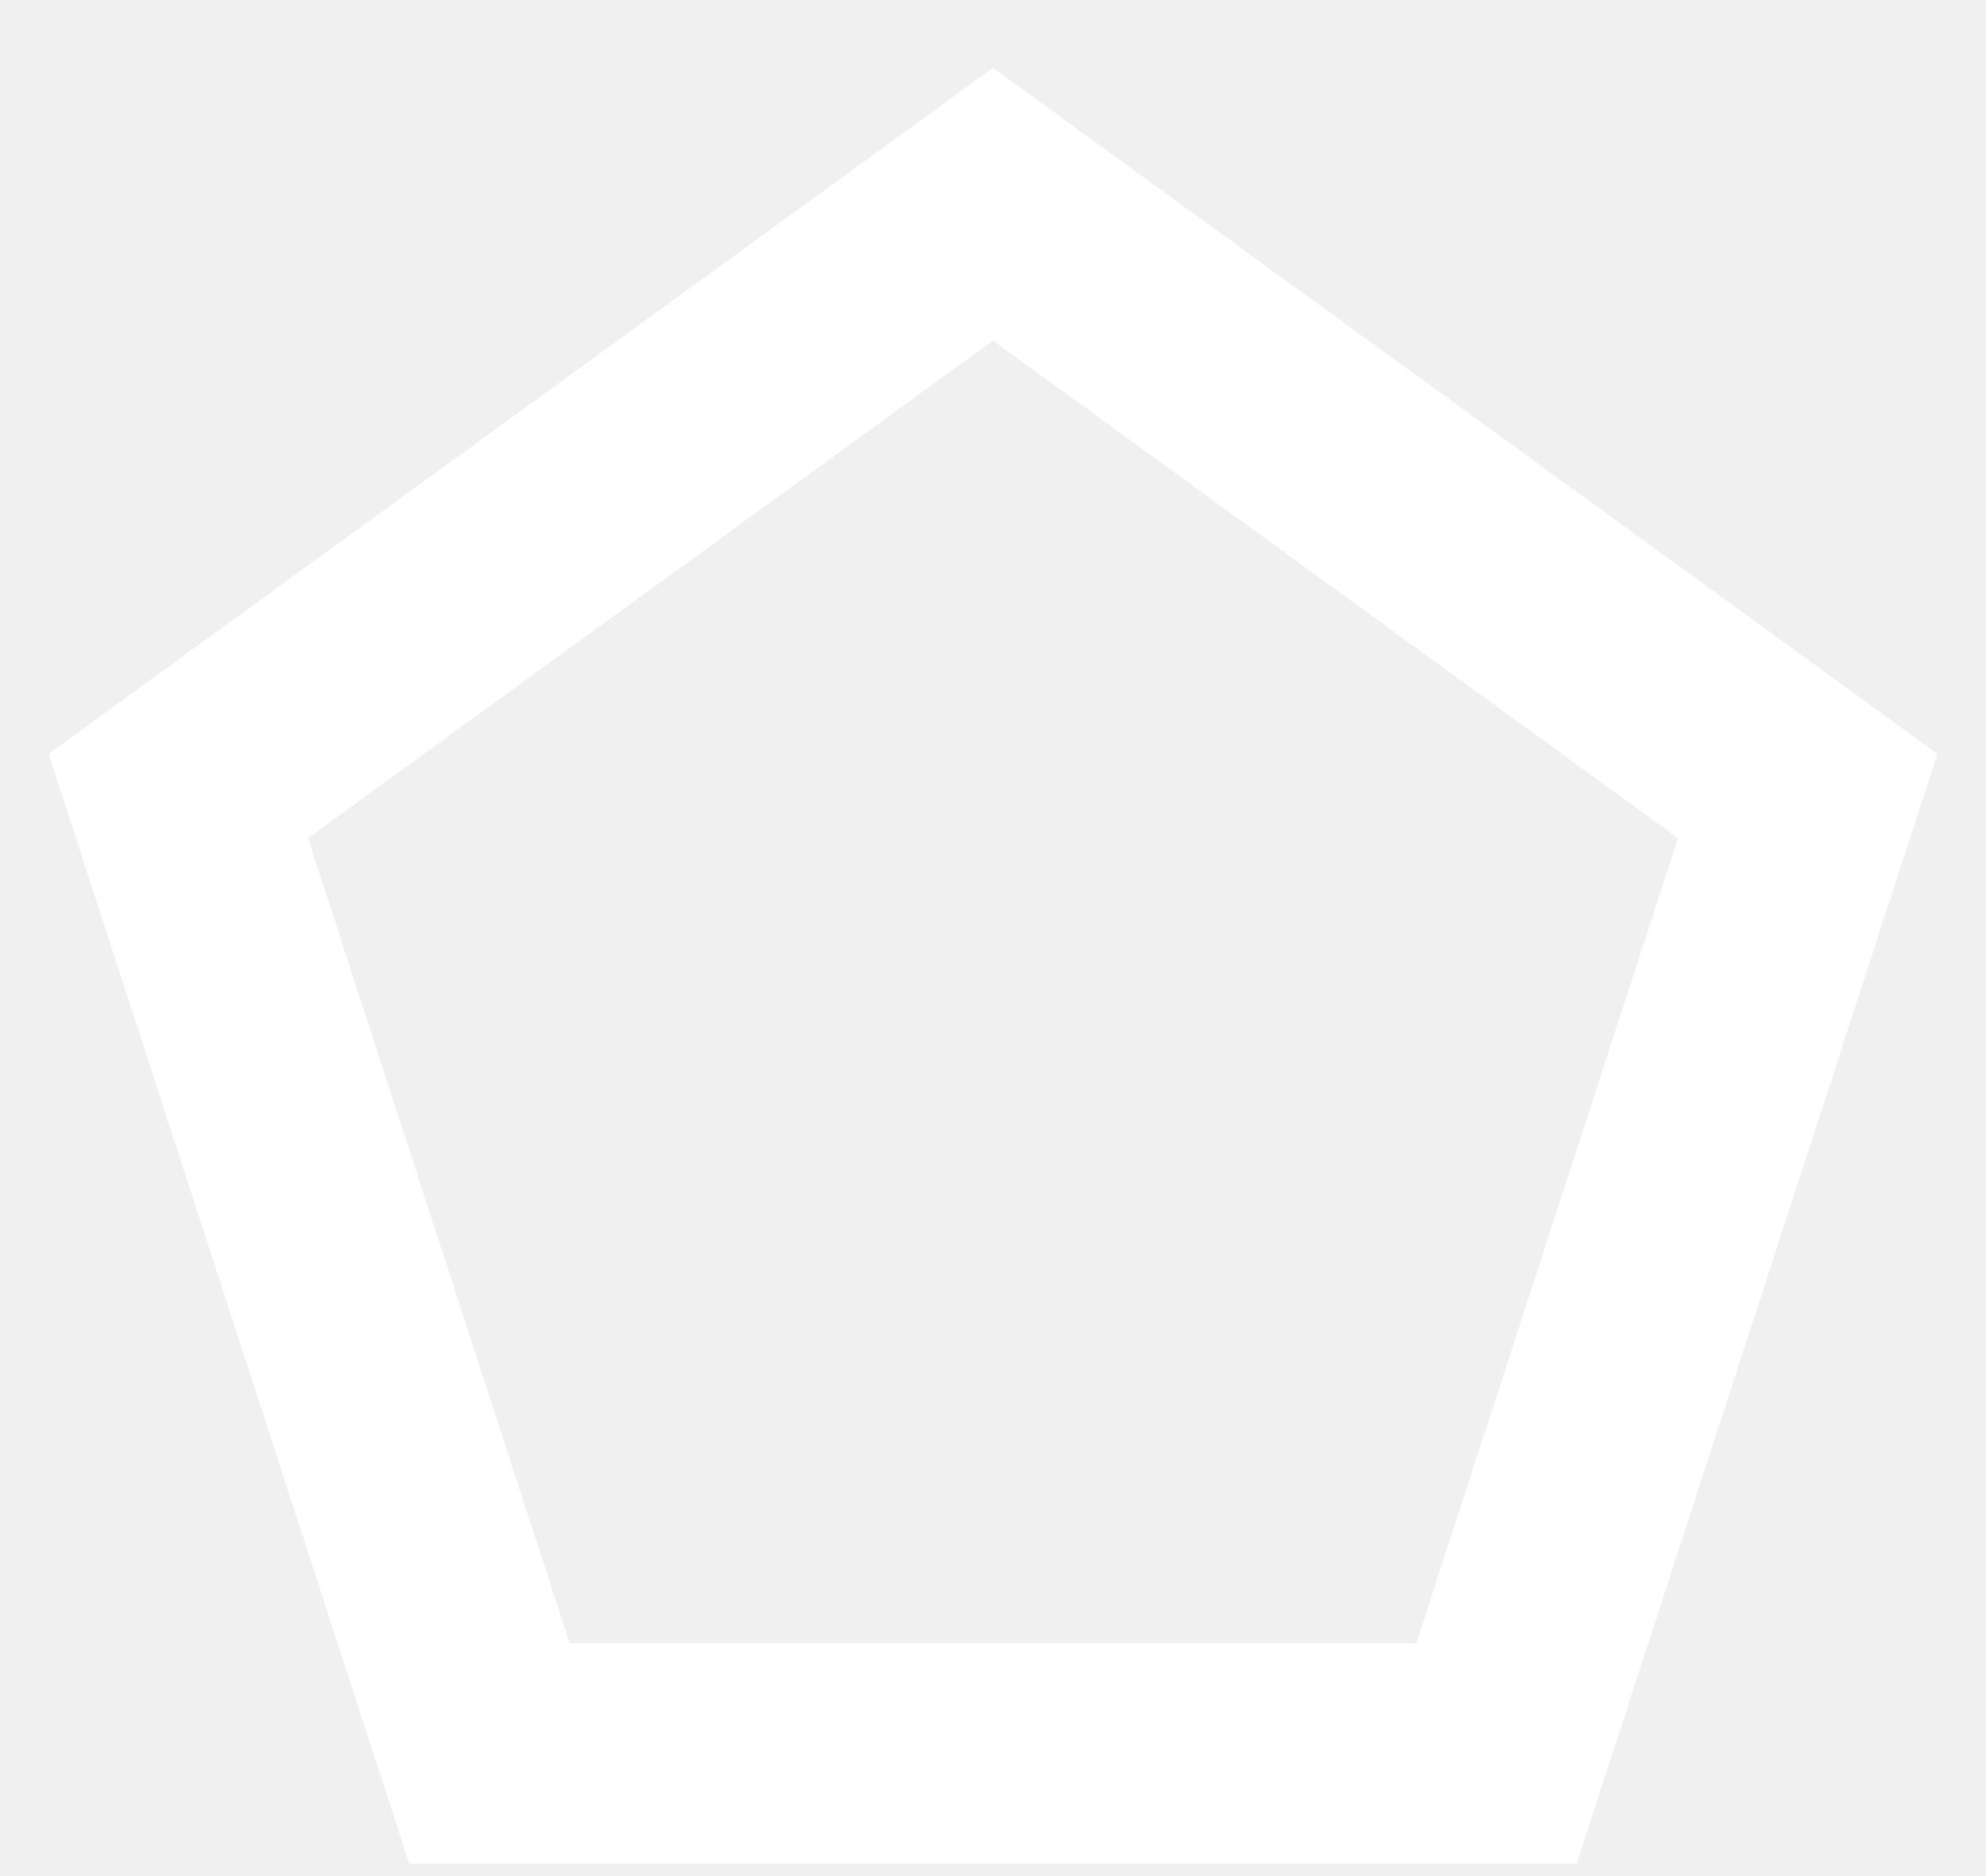
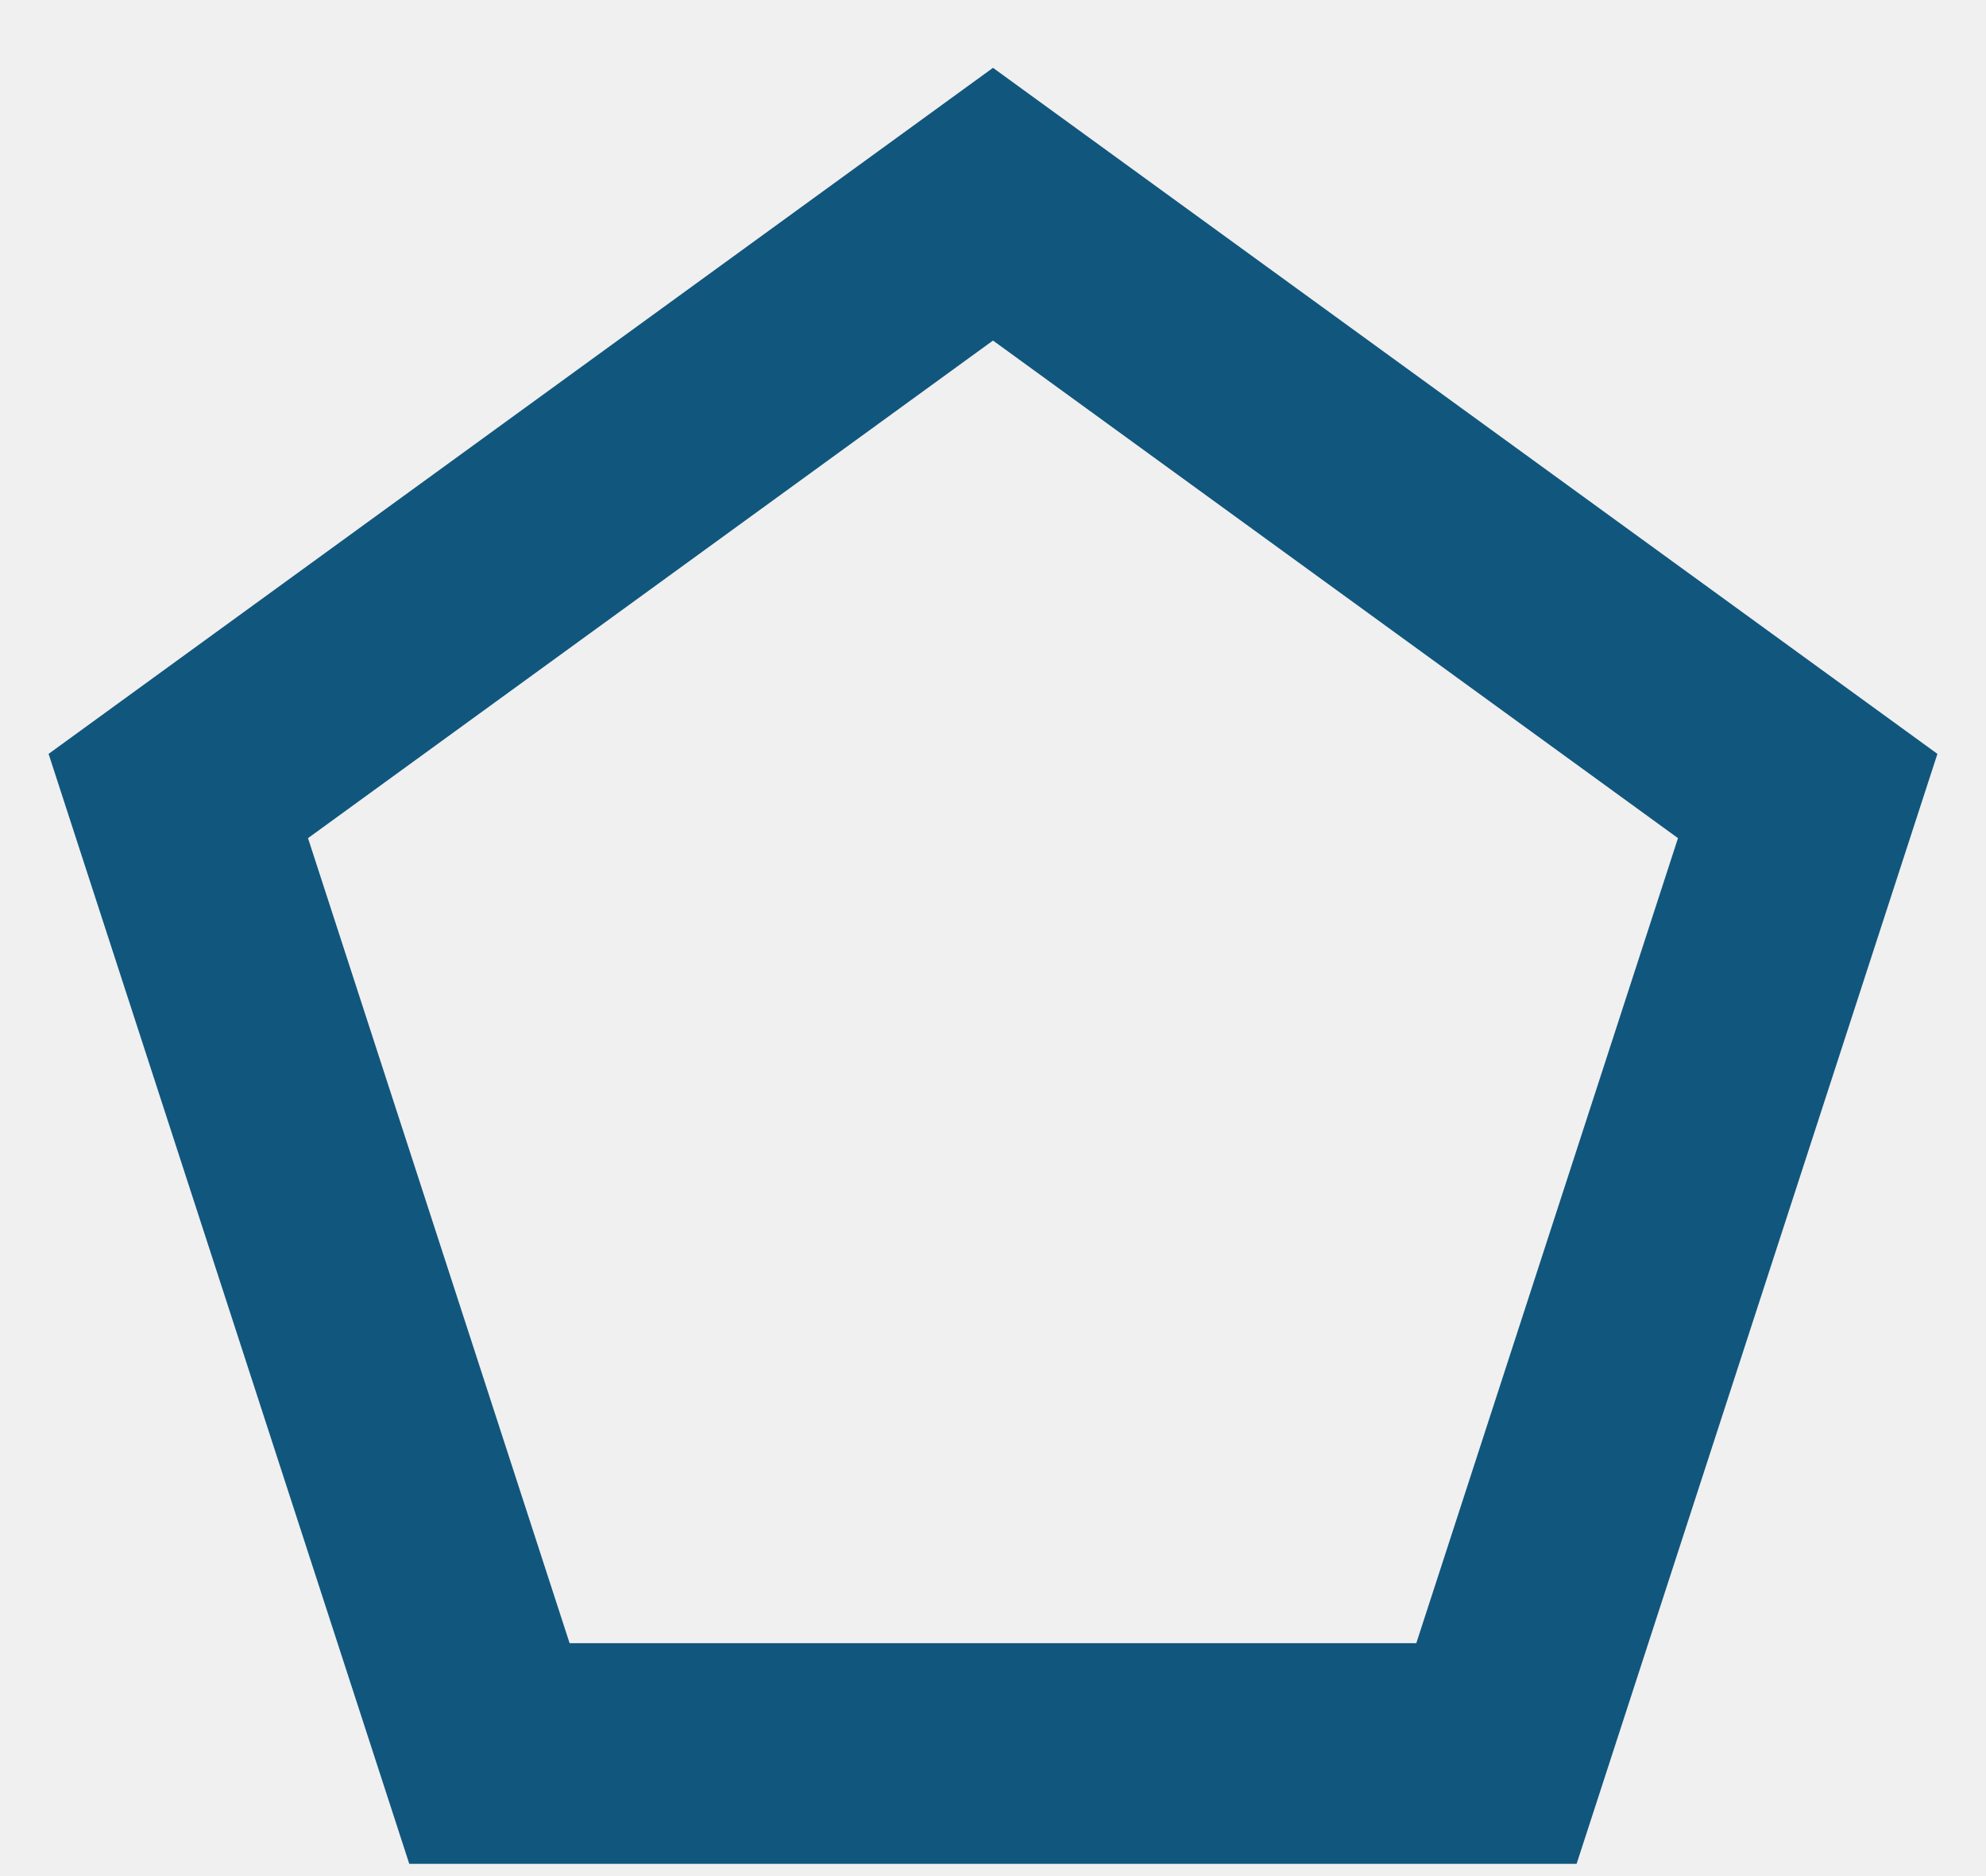
<svg xmlns="http://www.w3.org/2000/svg" width="18" height="17" viewBox="0 0 18 17" fill="none">
-   <path d="M1.616 7.216L9 1.851L16.384 7.216L13.563 15.896H4.436L1.616 7.216Z" stroke="white" stroke-width="2" />
+   <path d="M1.616 7.216L9 1.851L16.384 7.216L13.563 15.896H4.436L1.616 7.216Z" stroke="#11567D" stroke-width="2" />
</svg>
